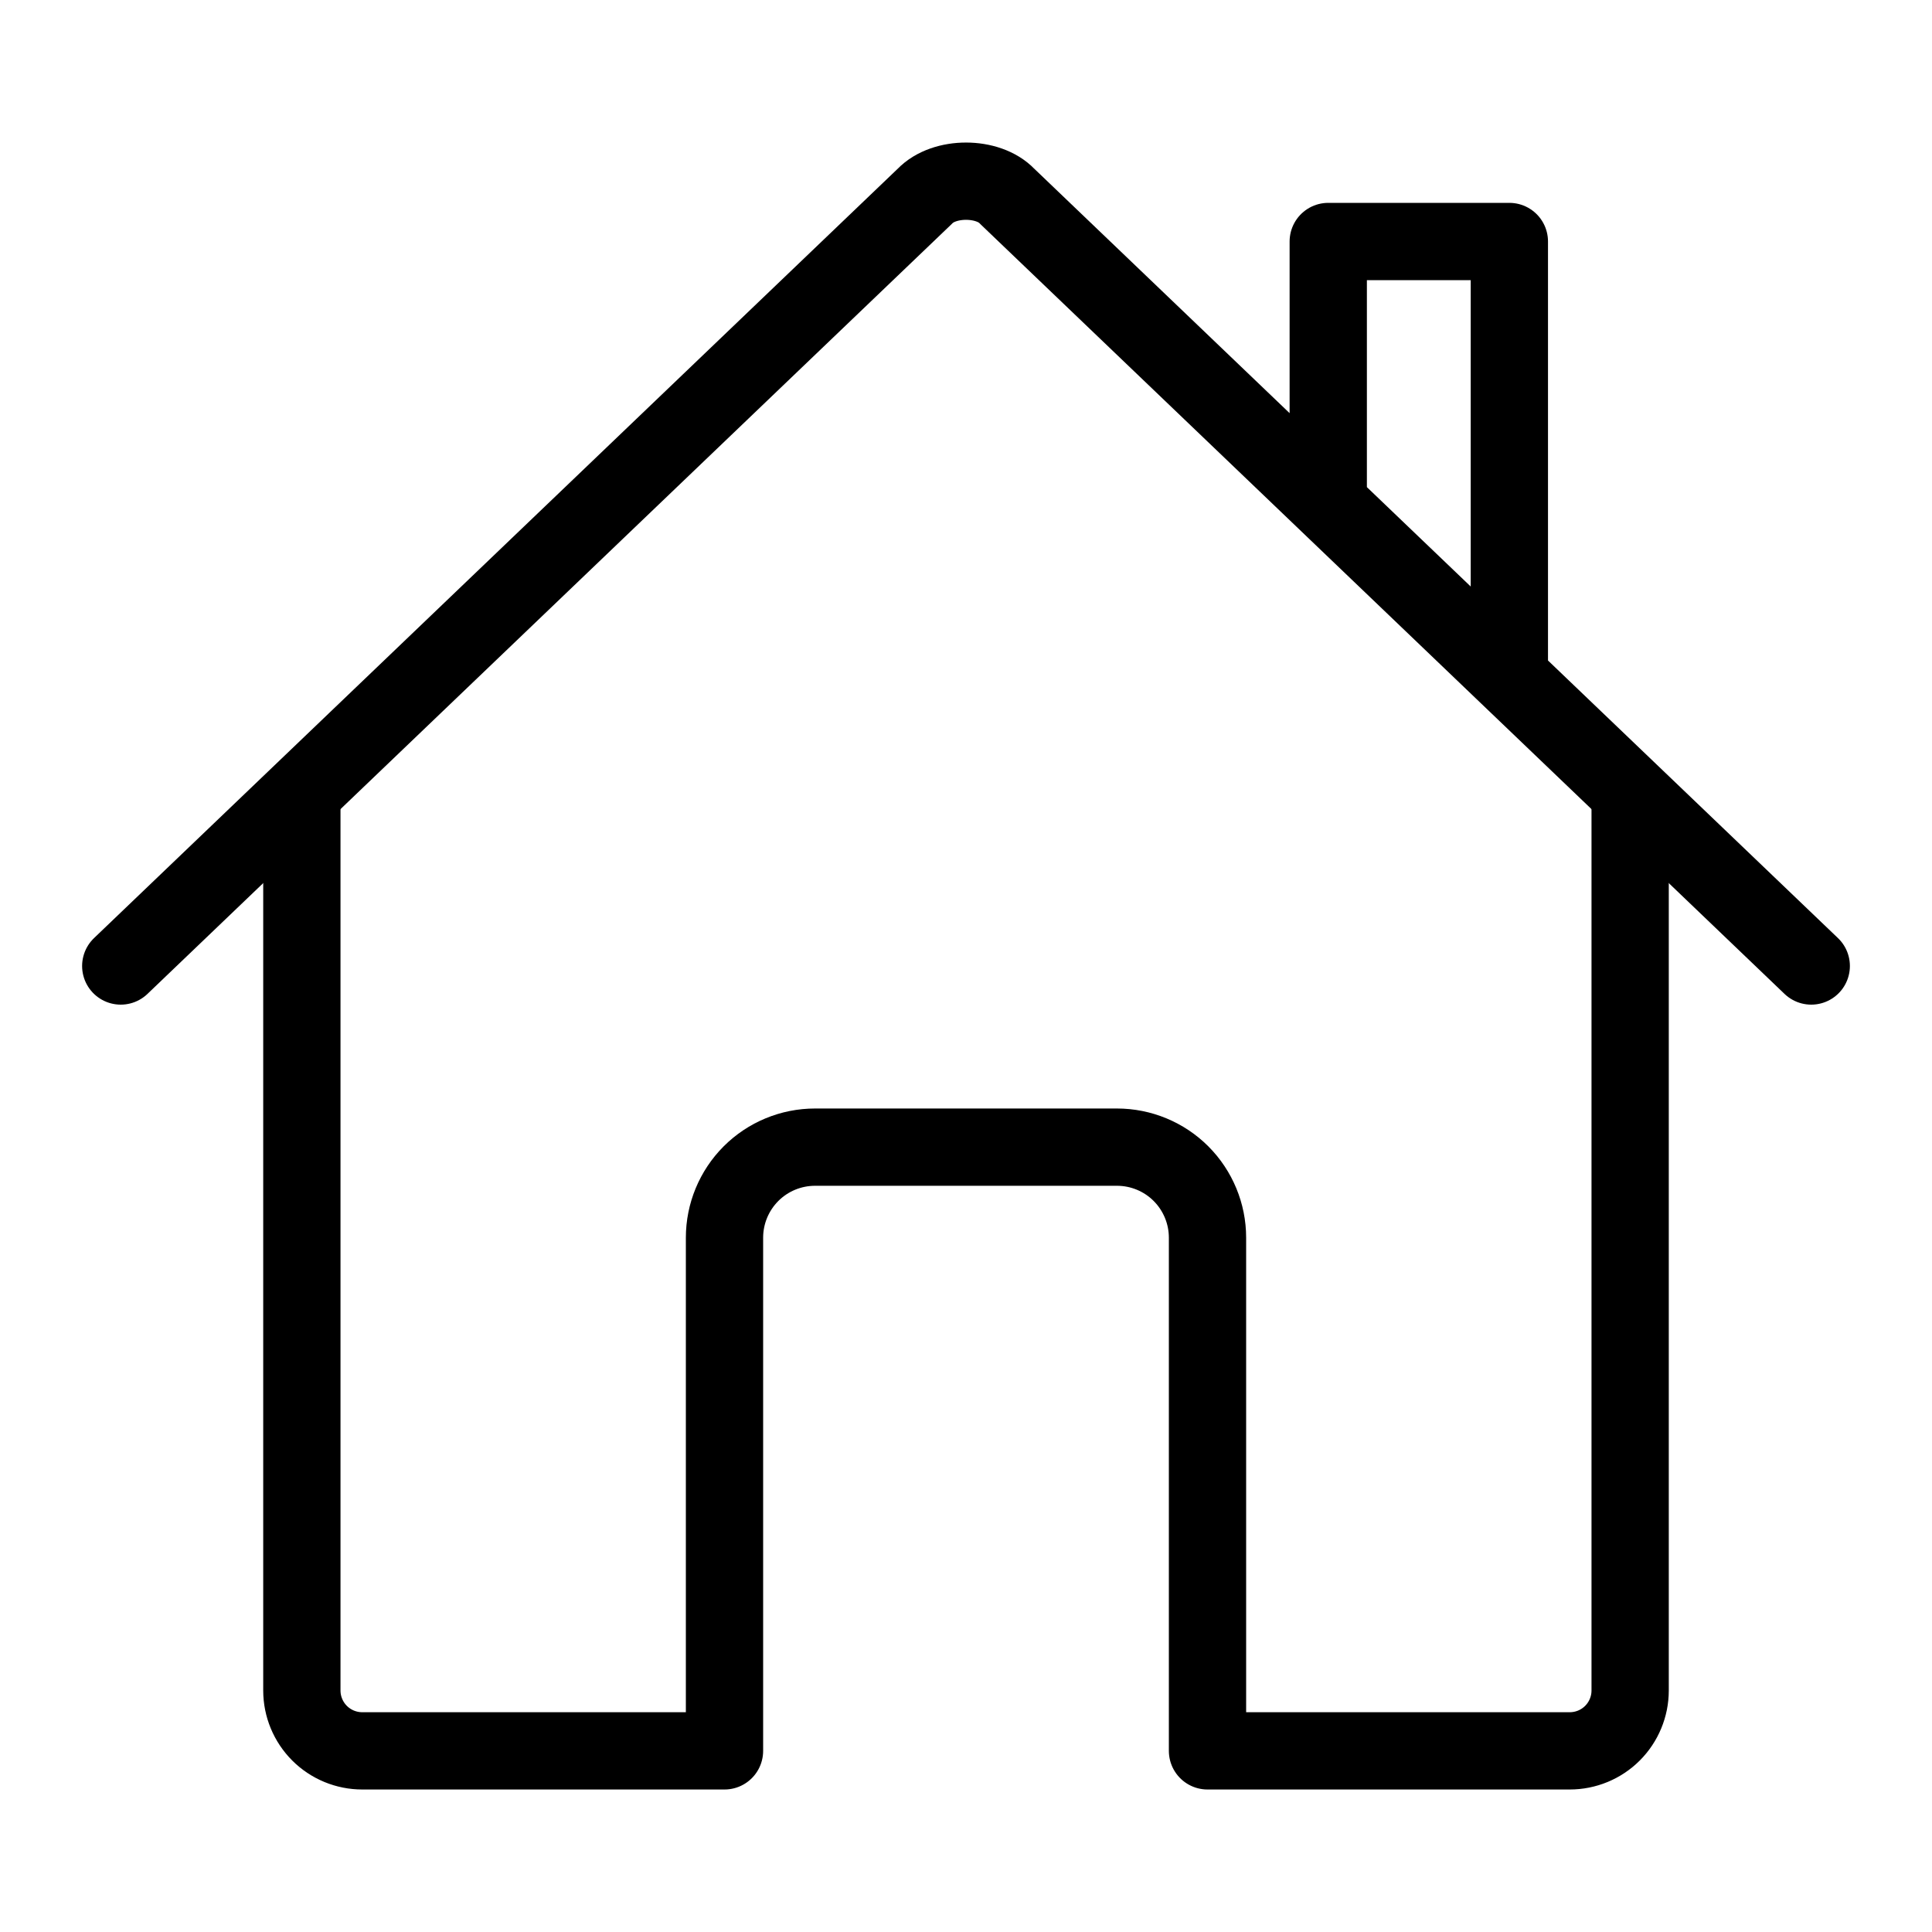
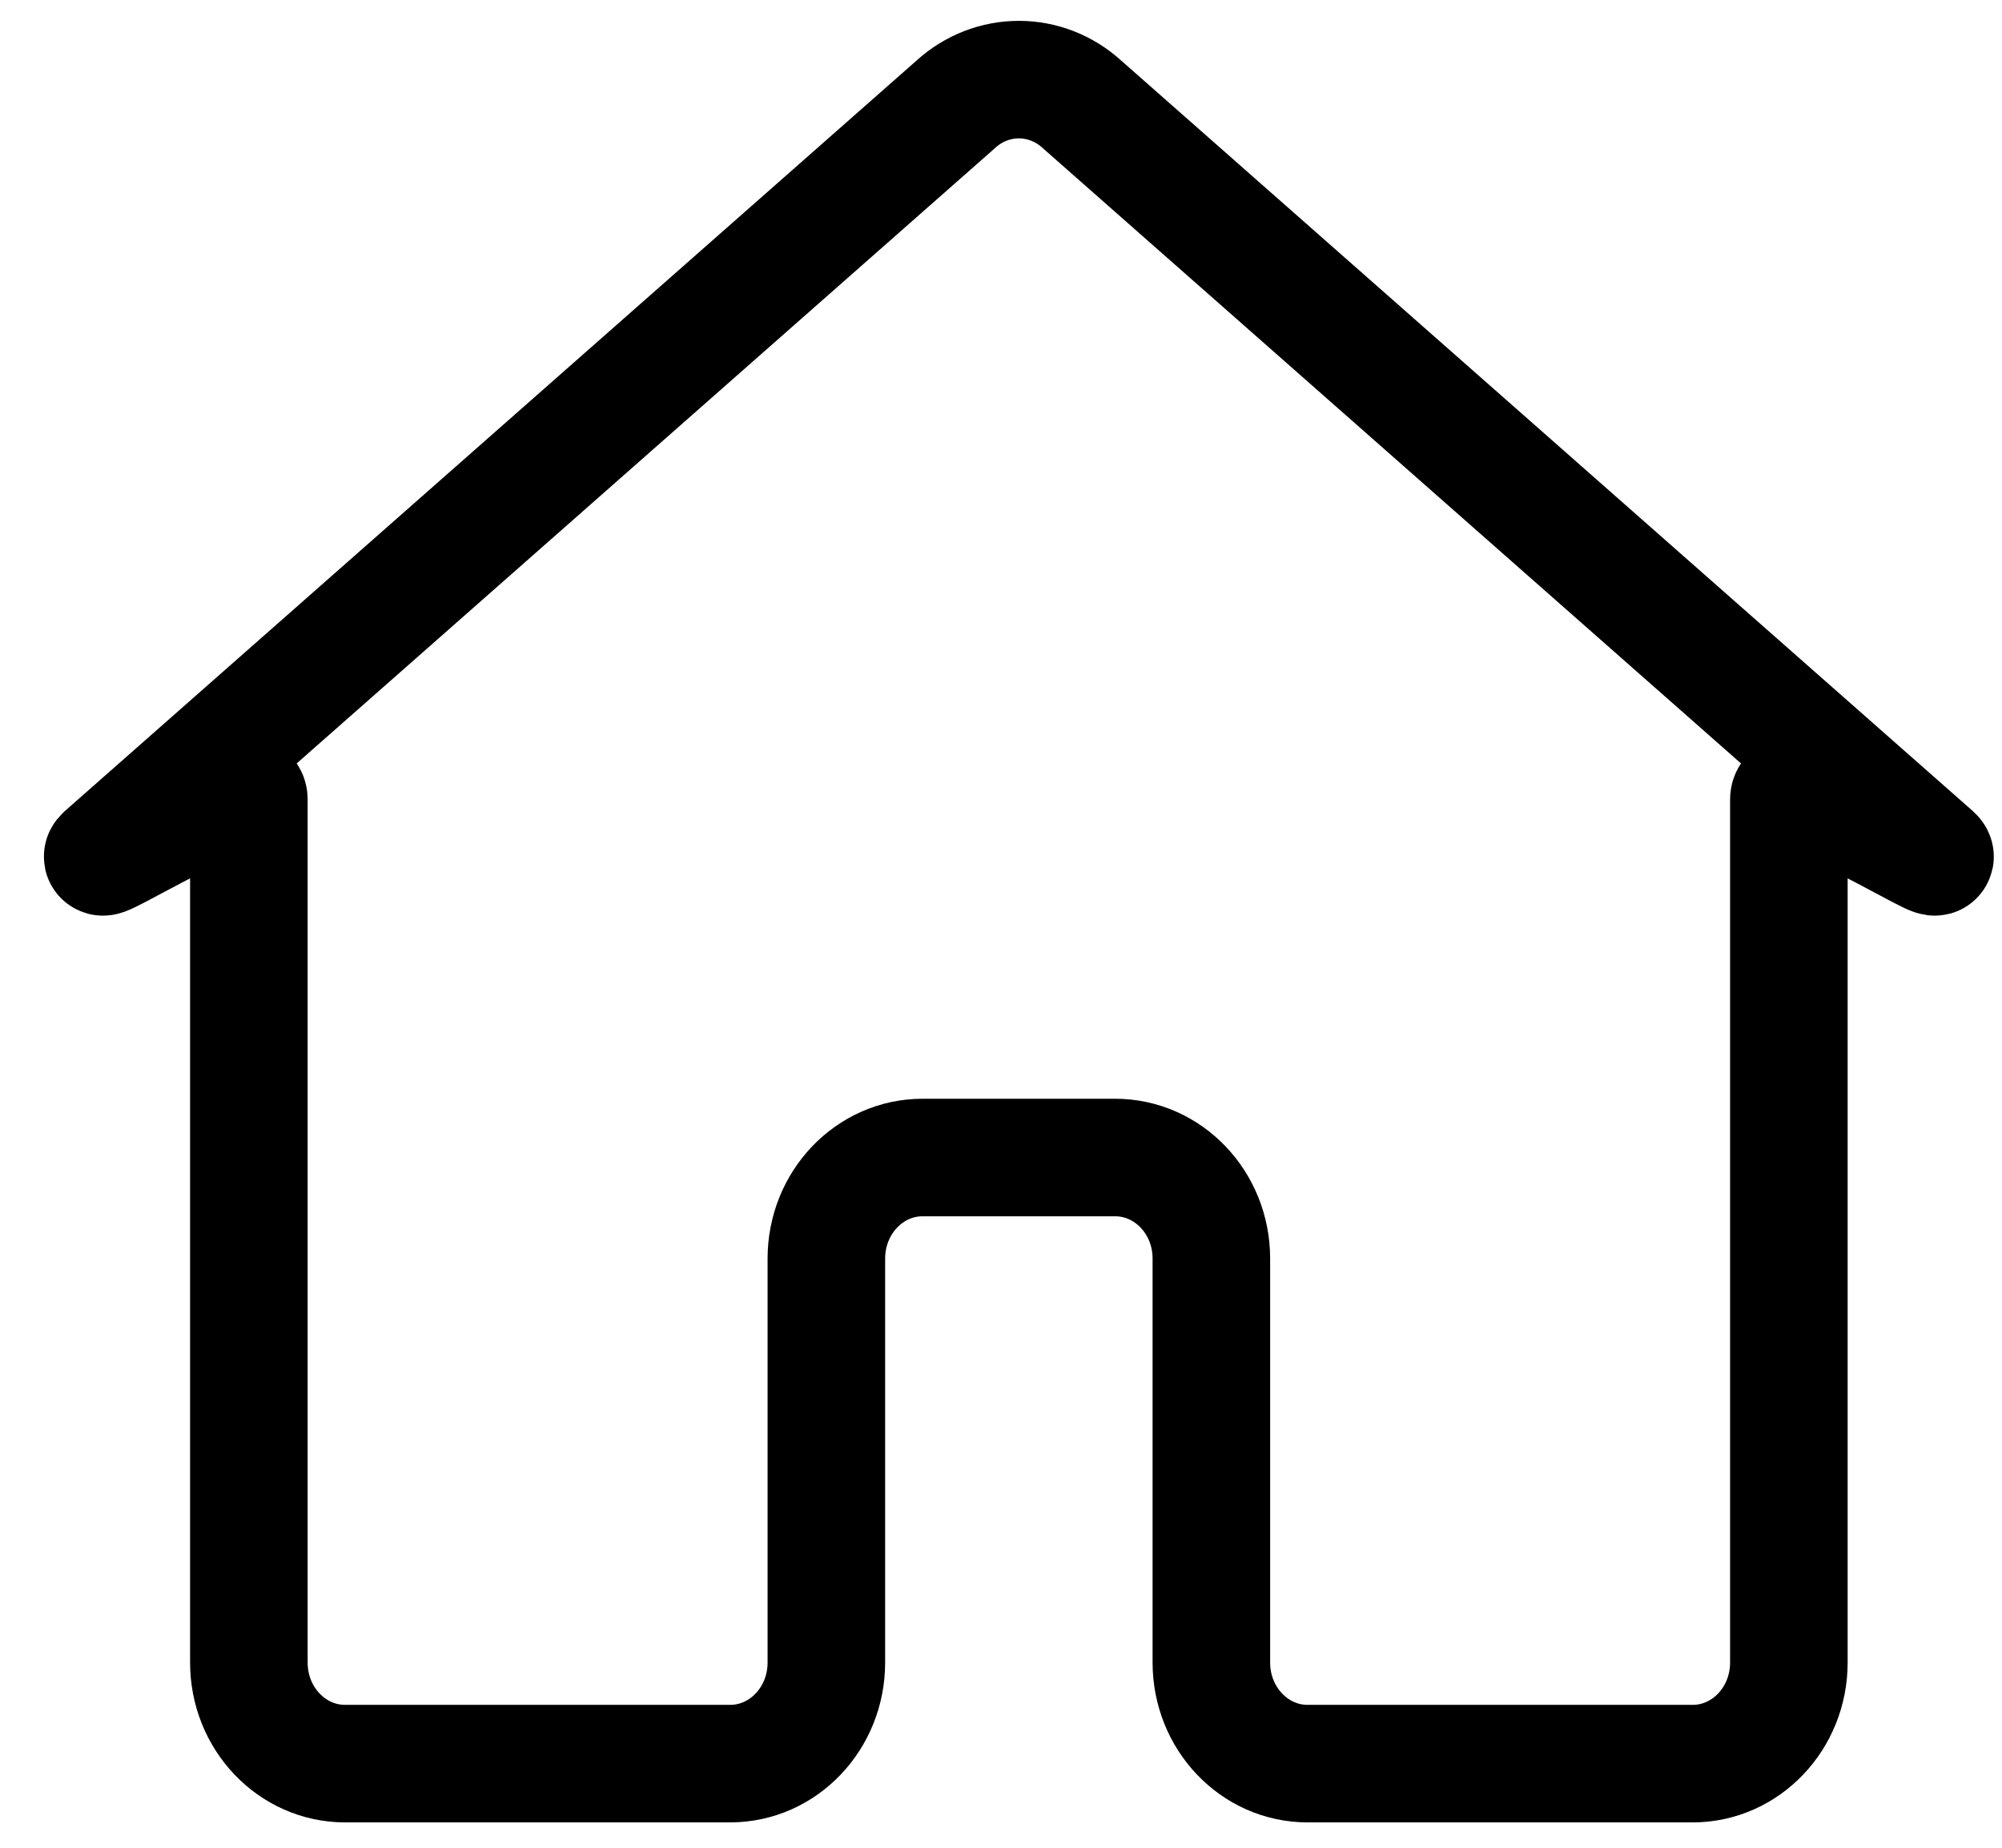
- <svg xmlns="http://www.w3.org/2000/svg" width="50" height="50" viewBox="0 0 50 50" fill="none">
-   <path d="M7.812 20.703V43.75C7.812 44.164 7.977 44.562 8.27 44.855C8.563 45.148 8.961 45.312 9.375 45.312H18.75V32.031C18.75 31.41 18.997 30.814 19.436 30.374C19.876 29.934 20.472 29.688 21.094 29.688H28.906C29.528 29.688 30.124 29.934 30.564 30.374C31.003 30.814 31.25 31.41 31.25 32.031V45.312H40.625C41.039 45.312 41.437 45.148 41.73 44.855C42.023 44.562 42.188 44.164 42.188 43.75V20.703" stroke="black" stroke-width="2" stroke-linecap="round" stroke-linejoin="round" />
-   <path d="M46.875 25L26.064 5.078C25.575 4.562 24.434 4.557 23.936 5.078L3.125 25M39.062 17.48V6.25H34.375V12.988" stroke="black" stroke-width="2" stroke-linecap="round" stroke-linejoin="round" />
+ <svg xmlns="http://www.w3.org/2000/svg" width="39" height="36" viewBox="0 0 39 36" fill="none">
+   <path d="M37.66 16.648L21.083 2.038C20.376 1.389 19.32 1.389 18.613 2.038L2.035 16.648C1.629 17.022 4.848 15.006 4.848 15.573V32.392C4.848 33.48 5.687 34.361 6.723 34.361H14.223C15.258 34.361 16.098 33.48 16.098 32.392V24.52C16.098 23.433 16.937 22.552 17.973 22.552H21.723C22.759 22.552 23.598 23.433 23.598 24.52V32.392C23.598 33.48 24.437 34.361 25.473 34.361H32.973C34.008 34.361 34.848 33.48 34.848 32.392V15.573C34.848 15.006 38.067 17.022 37.66 16.648Z" stroke="currentColor" stroke-width="2.29" stroke-linecap="round" stroke-linejoin="round" />
</svg>
